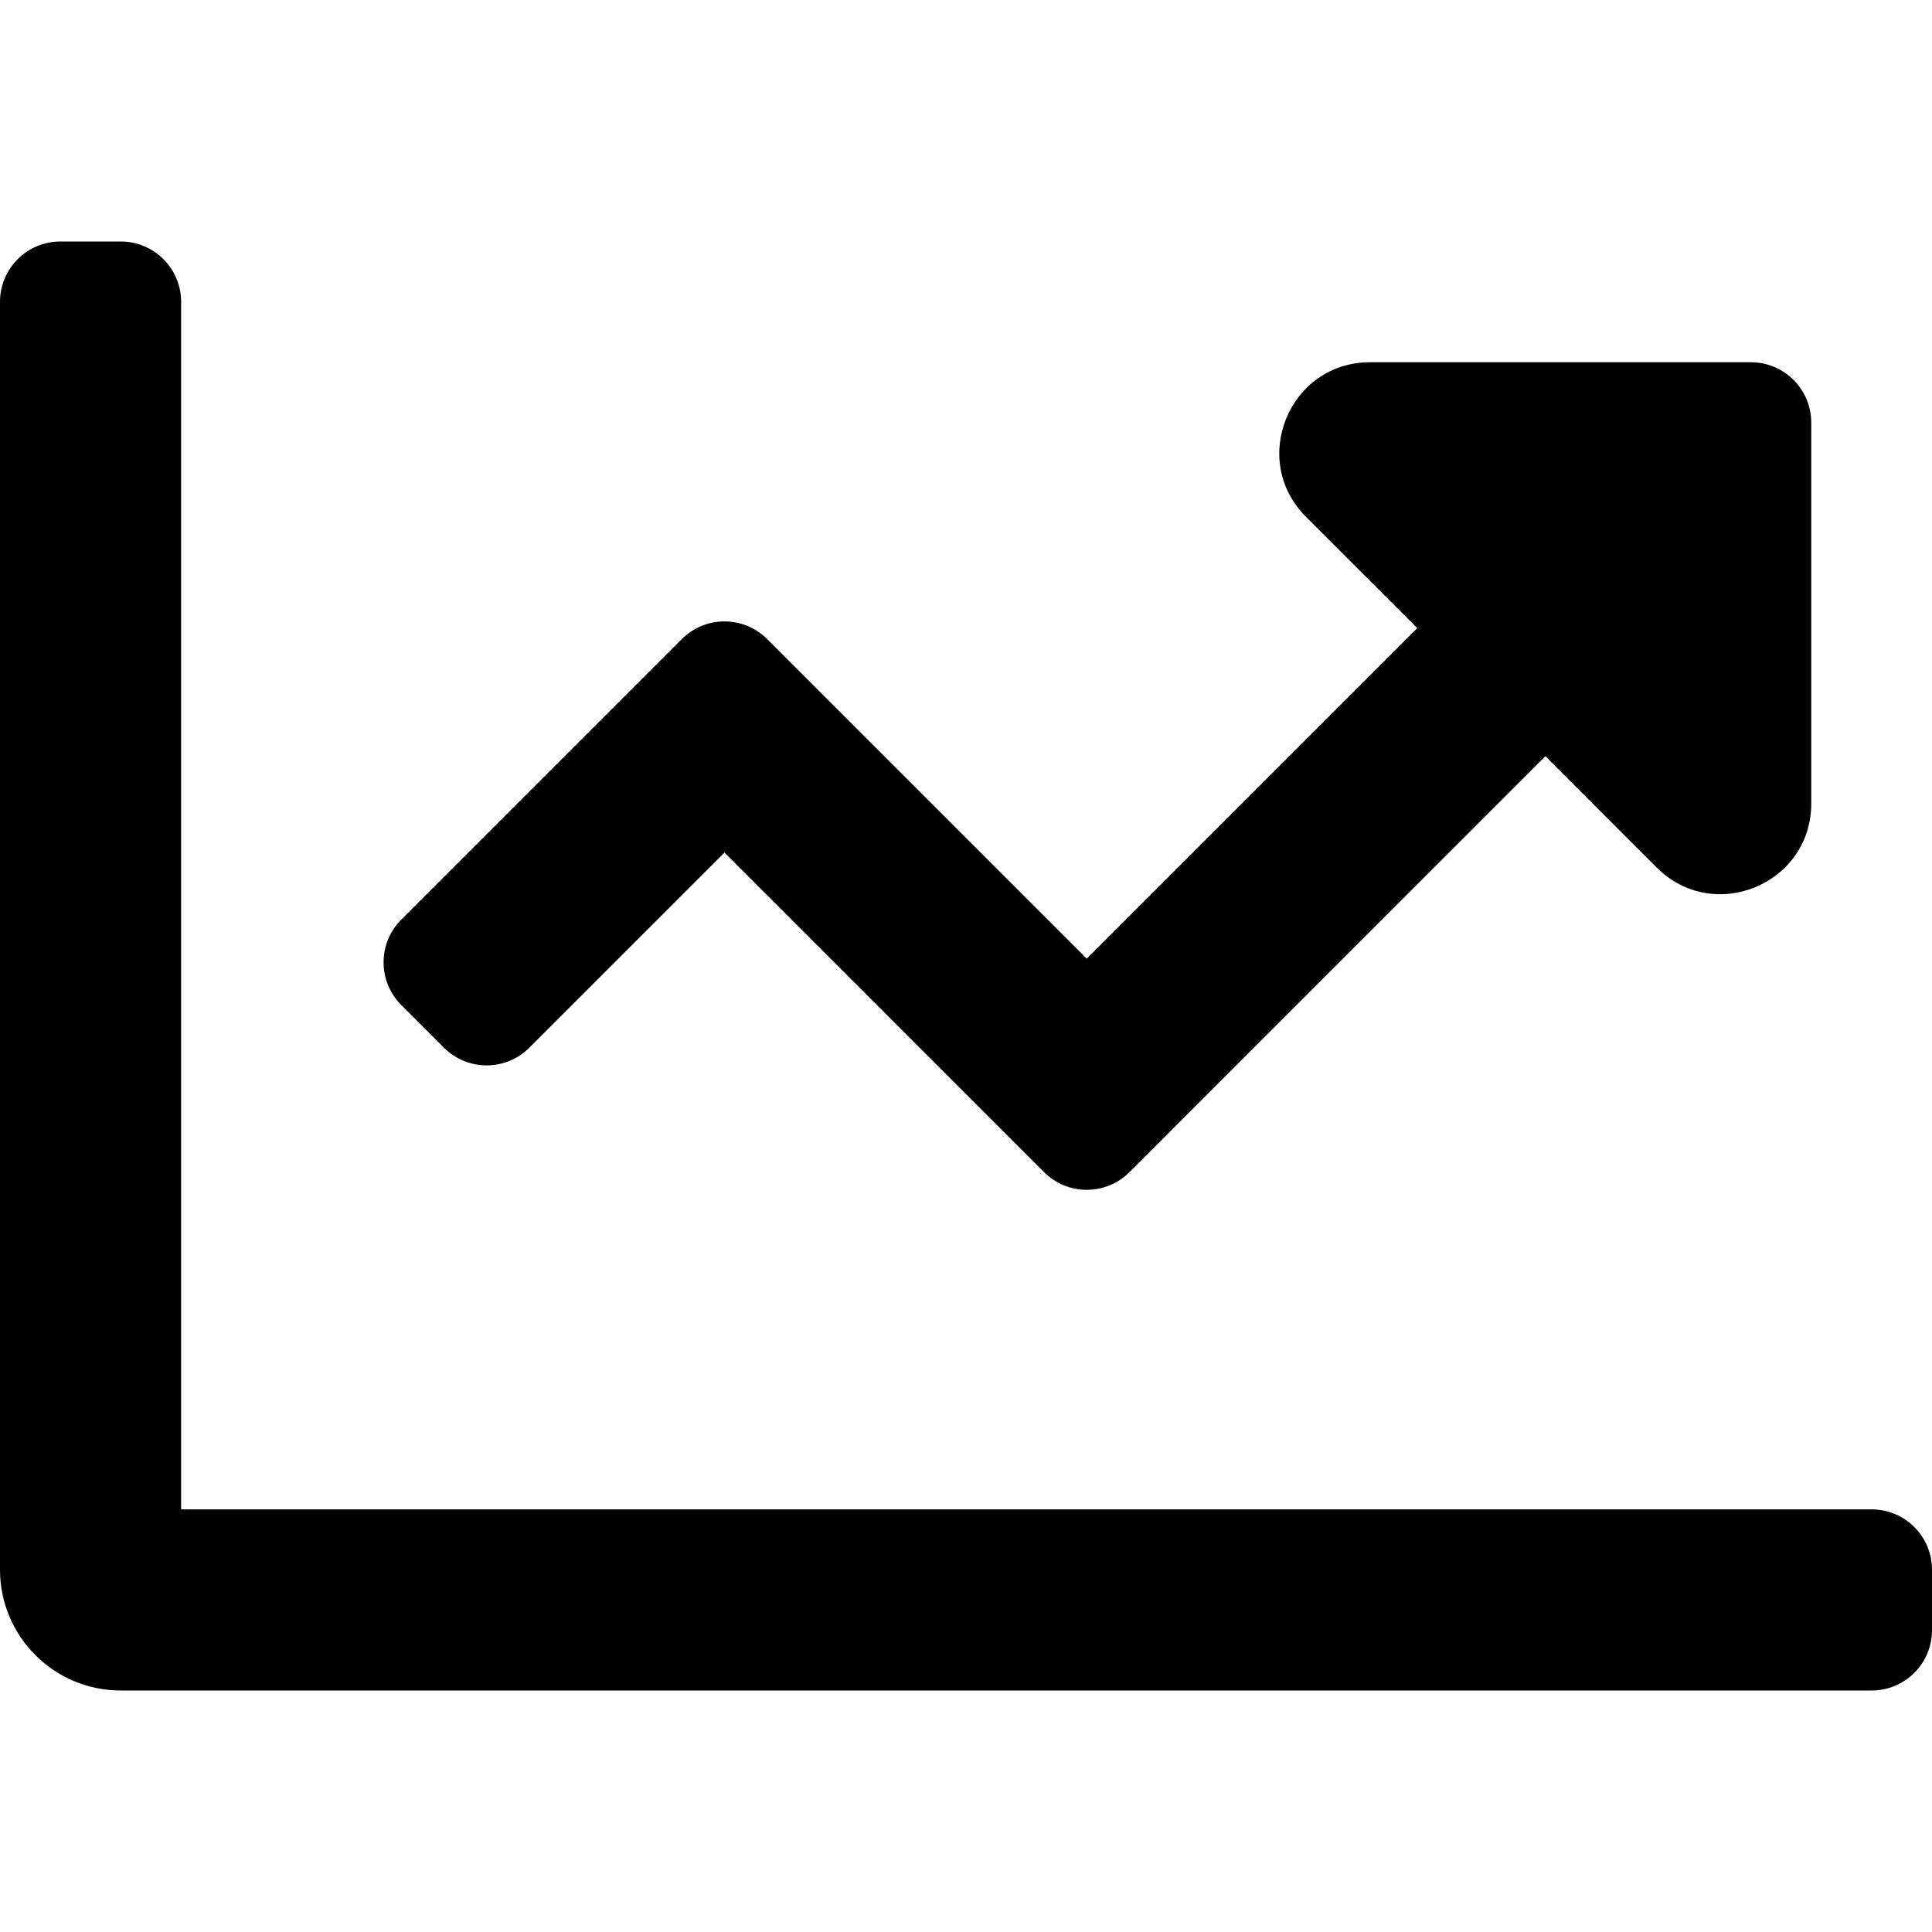
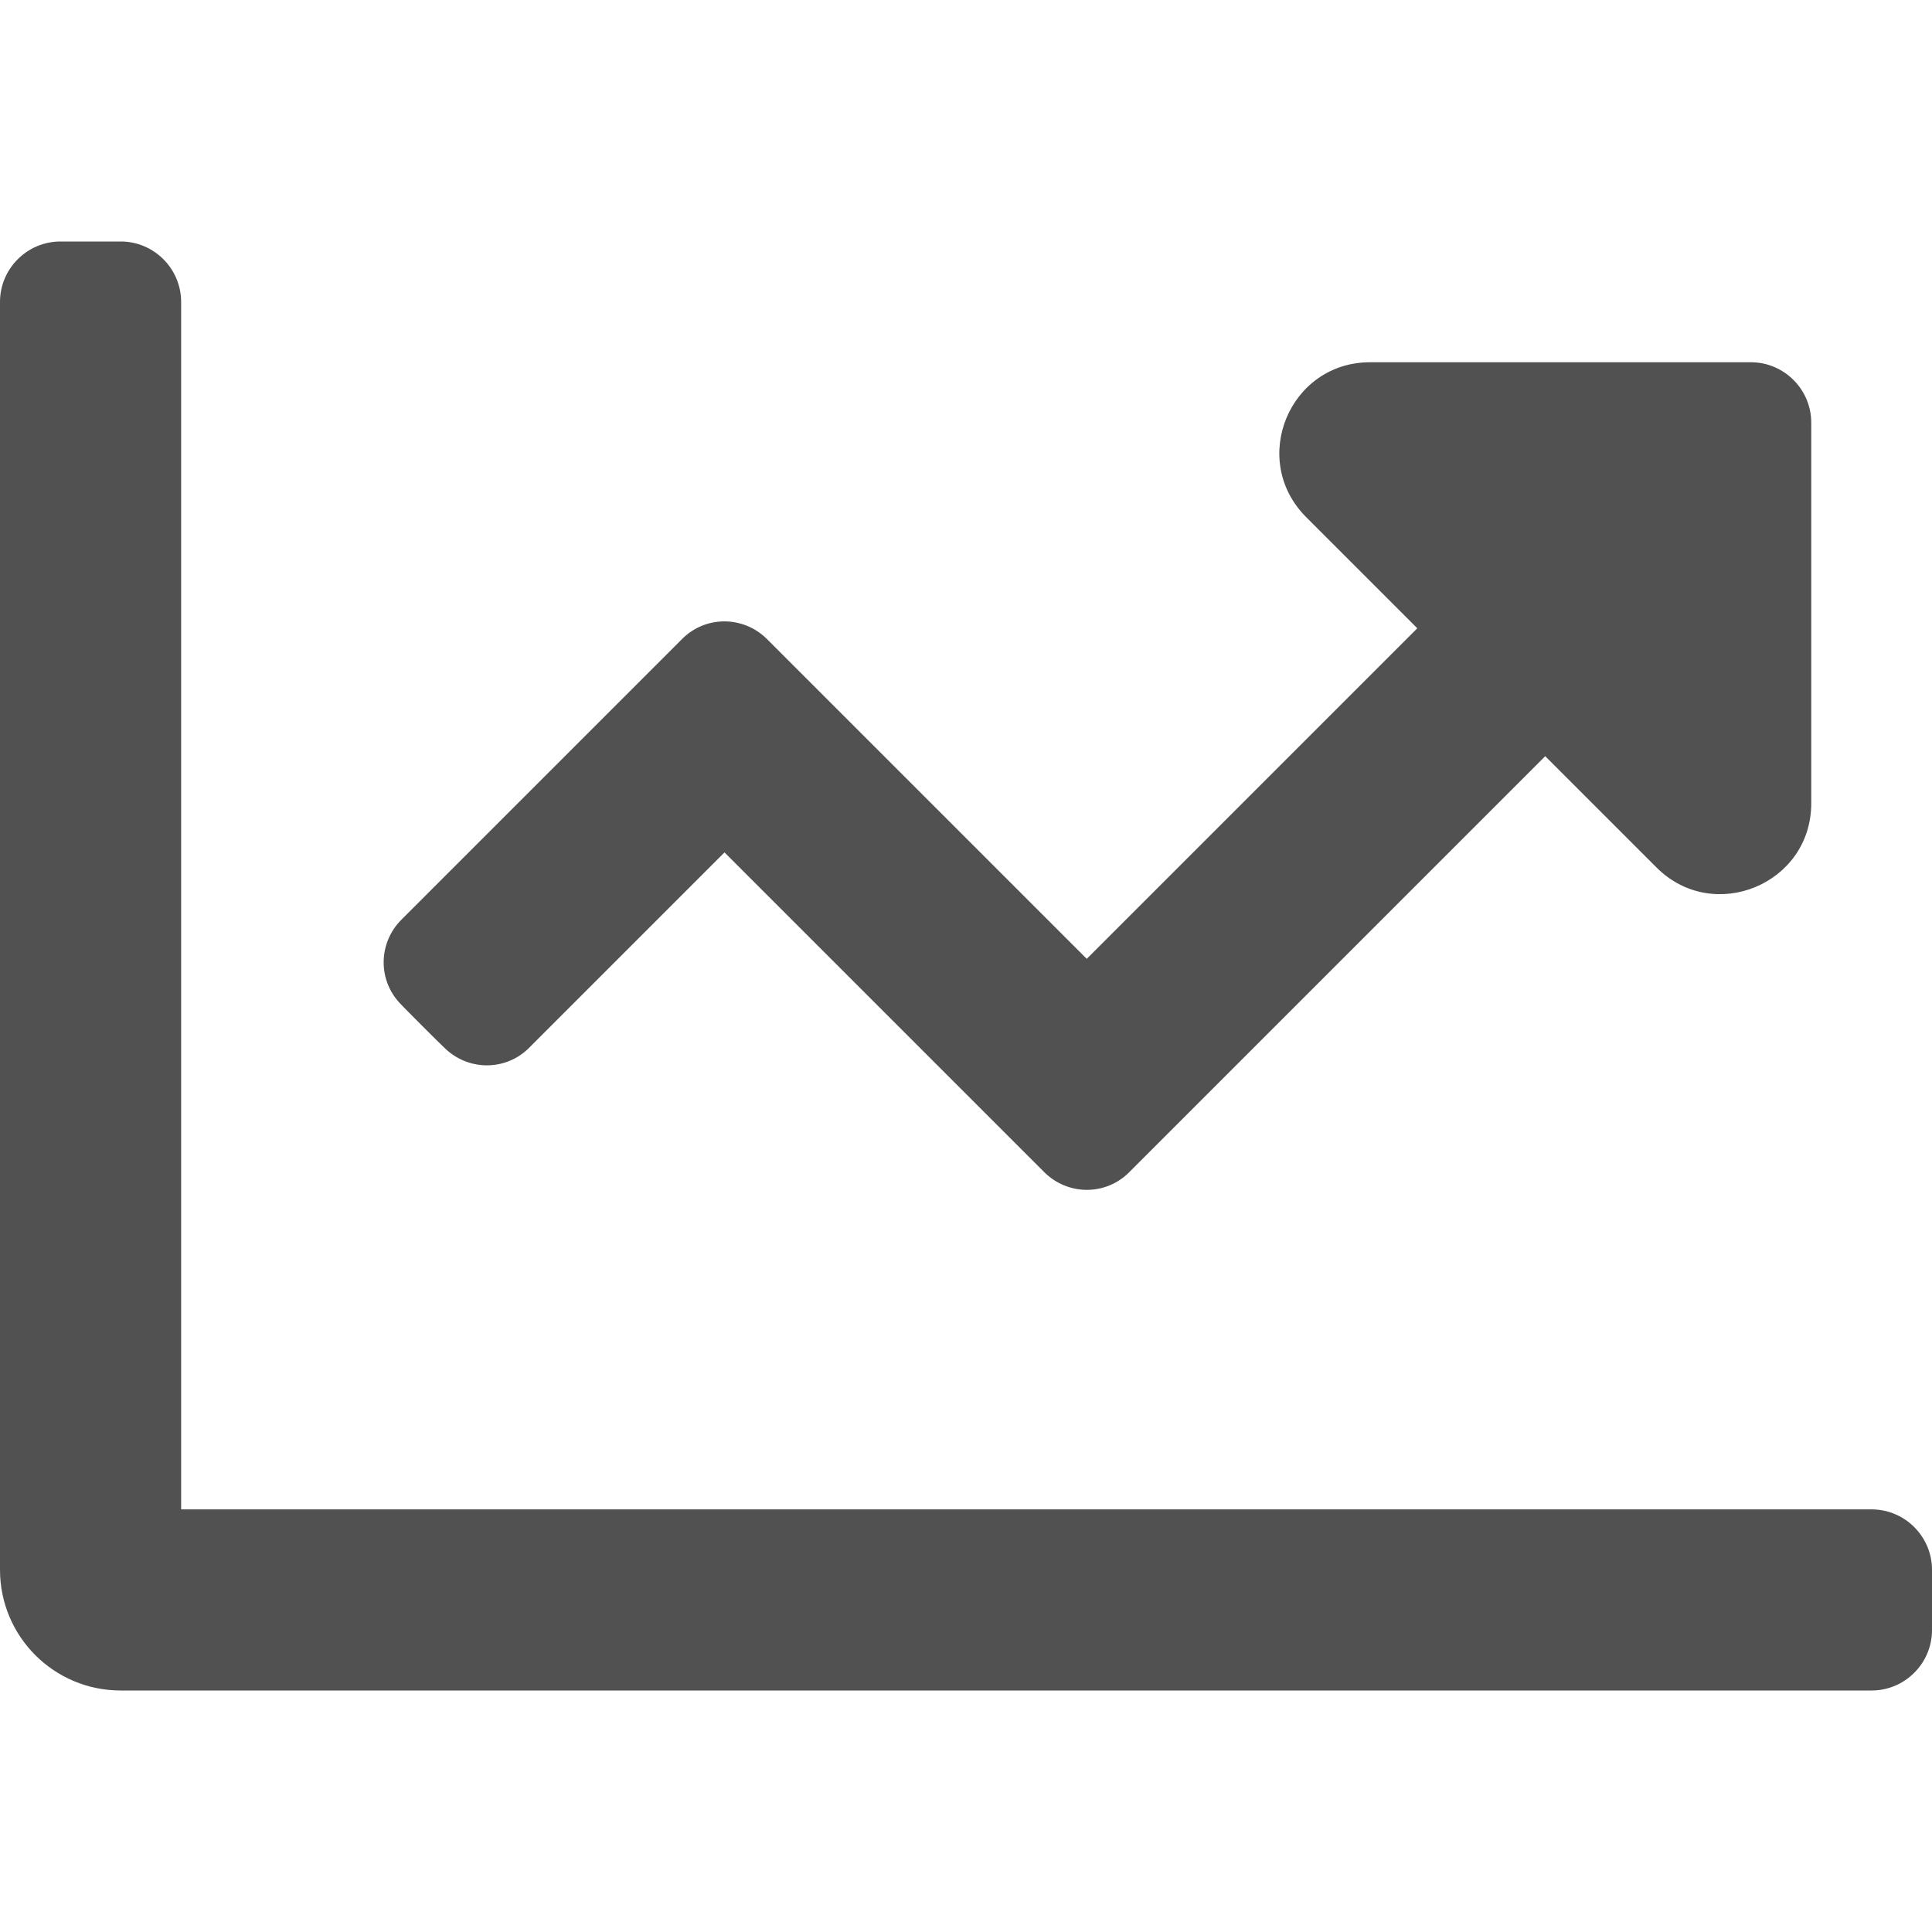
- <svg xmlns="http://www.w3.org/2000/svg" viewBox="0 0 512 512">
-   <path d="M117.65 277.65c6.25 6.25 16.38 6.25 22.63 0L192 225.94l84.69 84.69c6.25 6.25 16.38 6.25 22.63 0L409.54 200.4l29.49 29.5c15.12 15.12 40.97 4.41 40.97-16.97V112c0-8.84-7.16-16-16-16H363.07c-21.38 0-32.09 25.85-16.97 40.97l29.5 29.49-87.6 87.6-84.69-84.69c-6.25-6.25-16.38-6.25-22.63 0l-74.34 74.34c-6.25 6.25-6.25 16.38 0 22.63l11.31 11.31zM496 400H48V80c0-8.84-7.16-16-16-16H16C7.16 64 0 71.16 0 80v336c0 17.67 14.33 32 32 32h464c8.84 0 16-7.16 16-16v-16c0-8.84-7.16-16-16-16z" />
+ <svg xmlns="http://www.w3.org/2000/svg" version="1.1" id="Layer_1" x="0px" y="0px" viewBox="0 0 512 512" style="enable-background:new 0 0 512 512;" xml:space="preserve">
+   <style type="text/css">
+ 	.st0{fill:#515151;}
+ </style>
+   <path class="st0" d="M117.7,277.6c6.3,6.3,16.4,6.3,22.6,0l51.7-51.7l84.7,84.7c6.3,6.3,16.4,6.3,22.6,0l110.2-110.2l29.5,29.5  c15.1,15.1,41,4.4,41-17V112c0-8.8-7.2-16-16-16H363.1c-21.4,0-32.1,25.8-17,41l29.5,29.5L288,254.1l-84.7-84.7  c-6.3-6.3-16.4-6.3-22.6,0l-74.3,74.3c-6.3,6.3-6.3,16.4,0,22.6C106.3,266.3,117.6,277.6,117.7,277.6z M496,400H48V80  c0-8.8-7.2-16-16-16H16C7.2,64,0,71.2,0,80v336c0,17.7,14.3,32,32,32h464c8.8,0,16-7.2,16-16v-16C512,407.2,504.8,400,496,400z" />
</svg>
